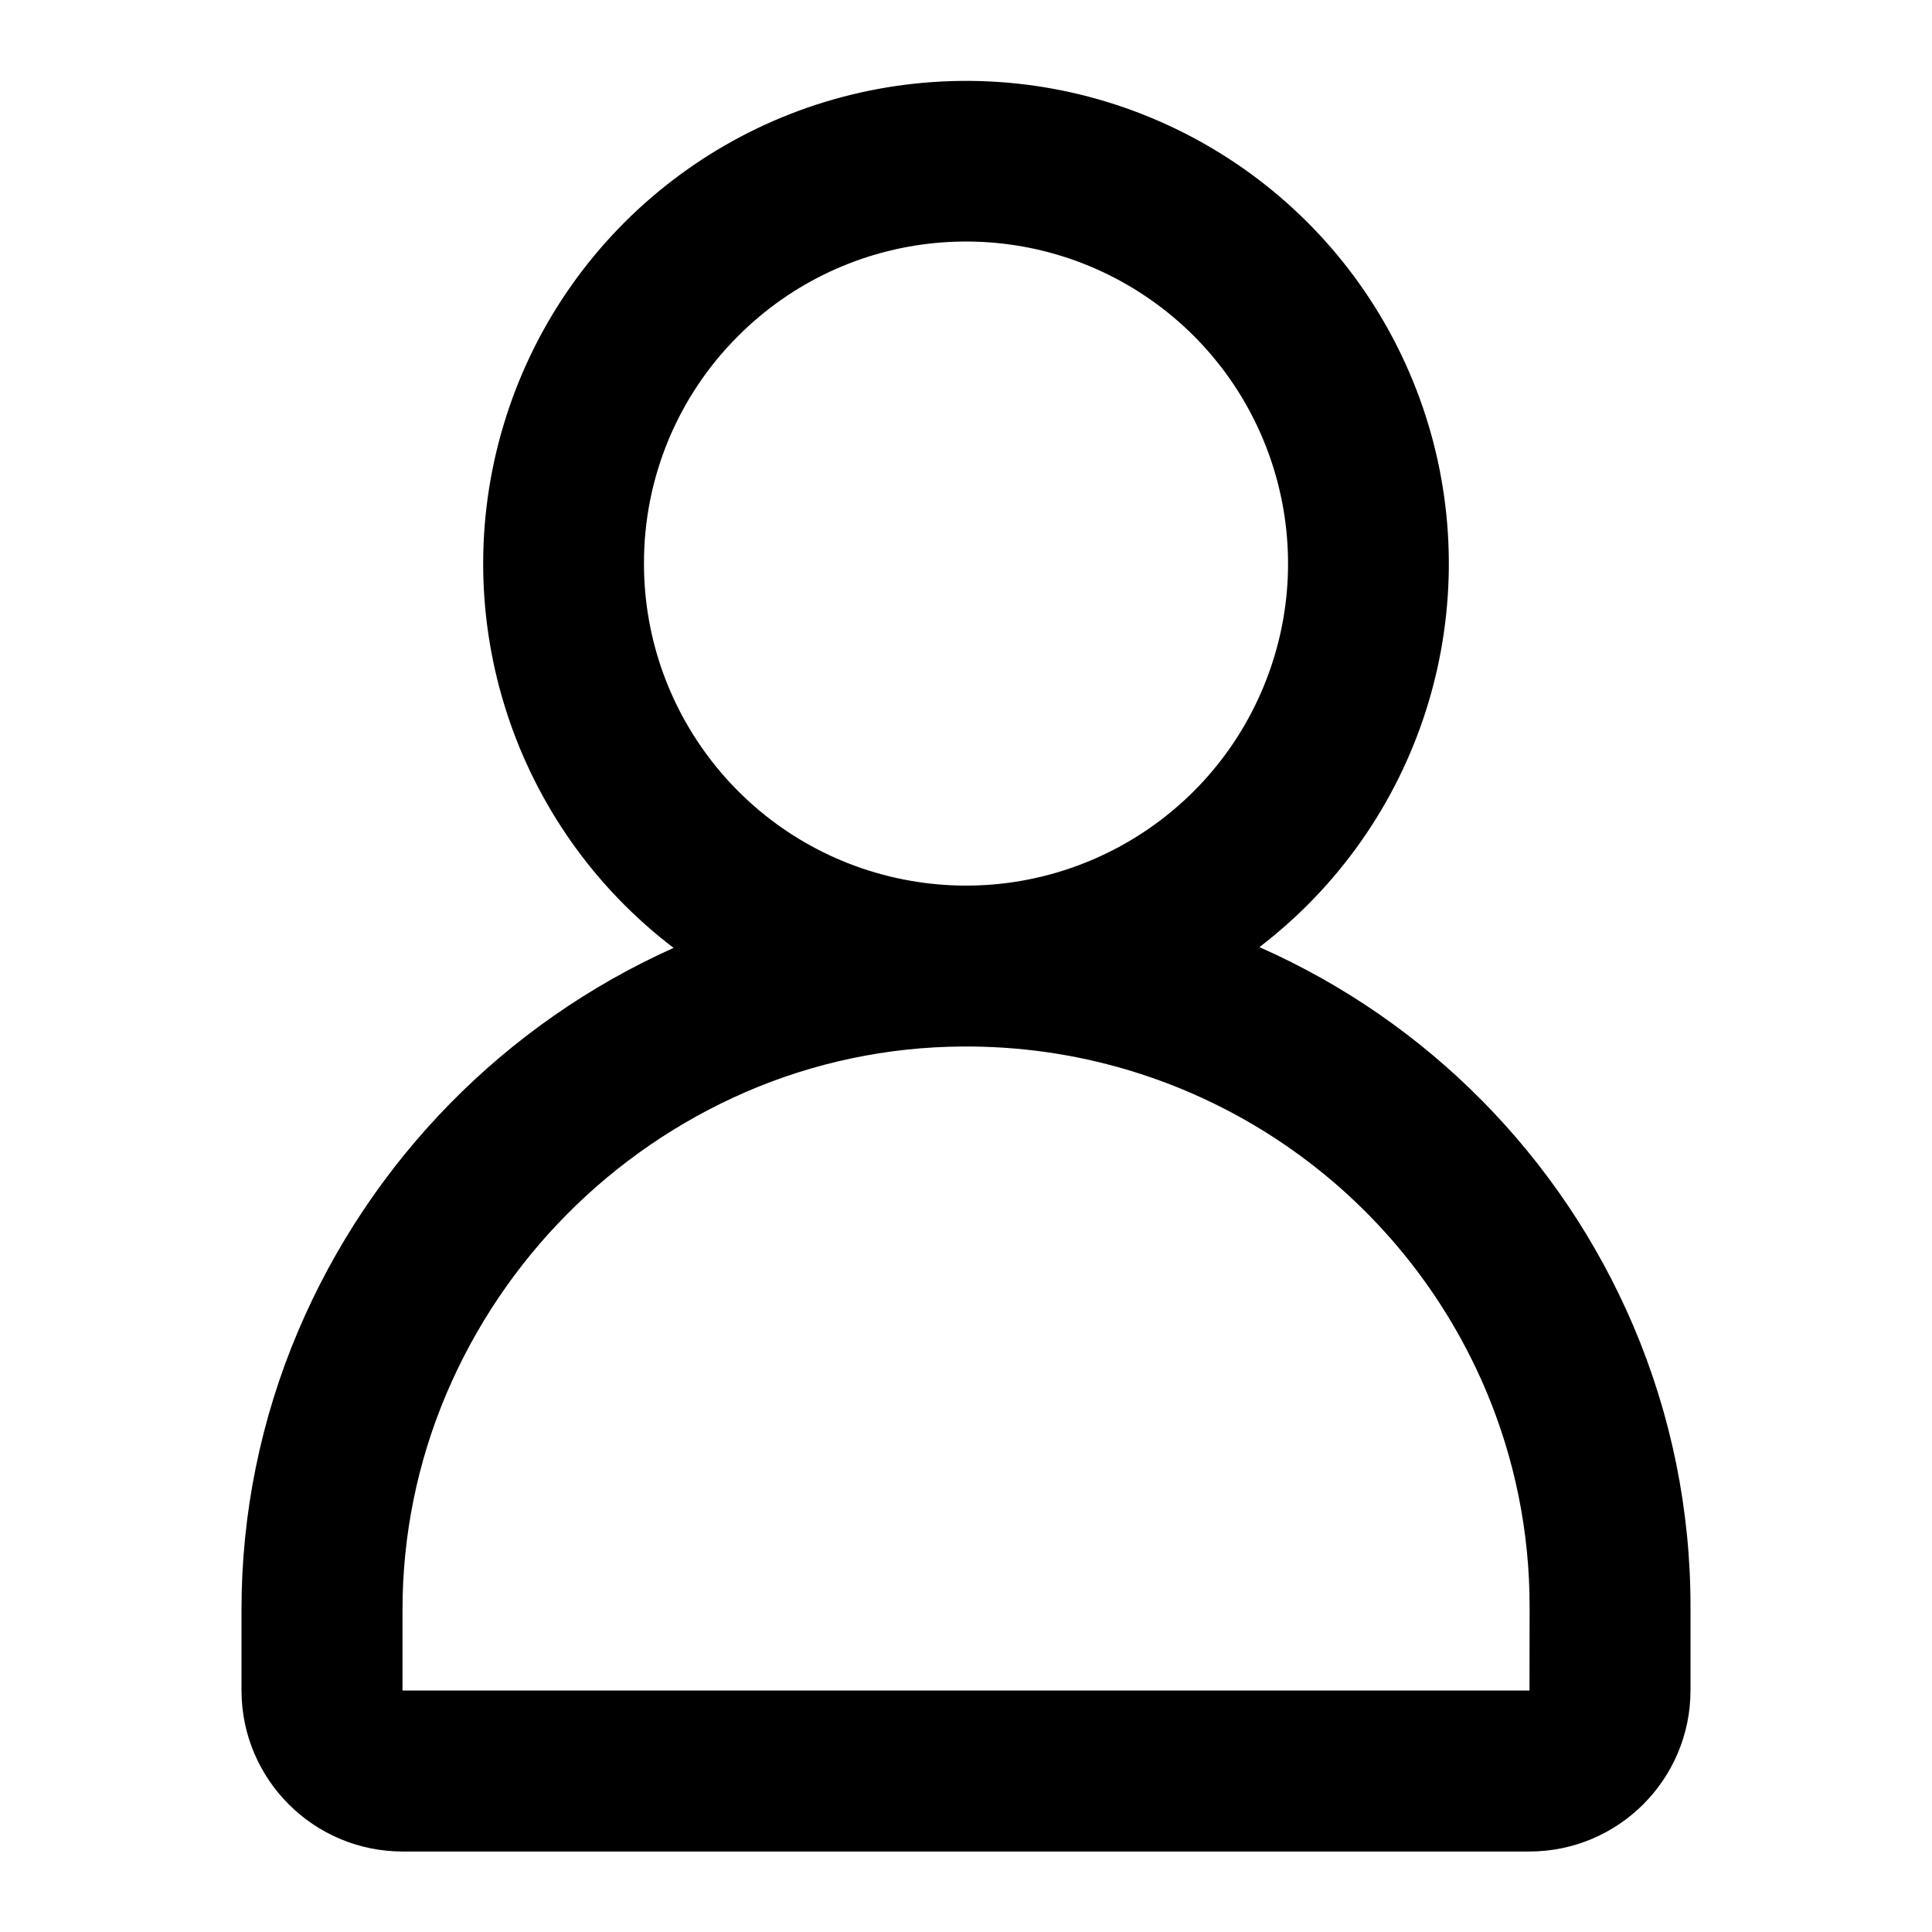
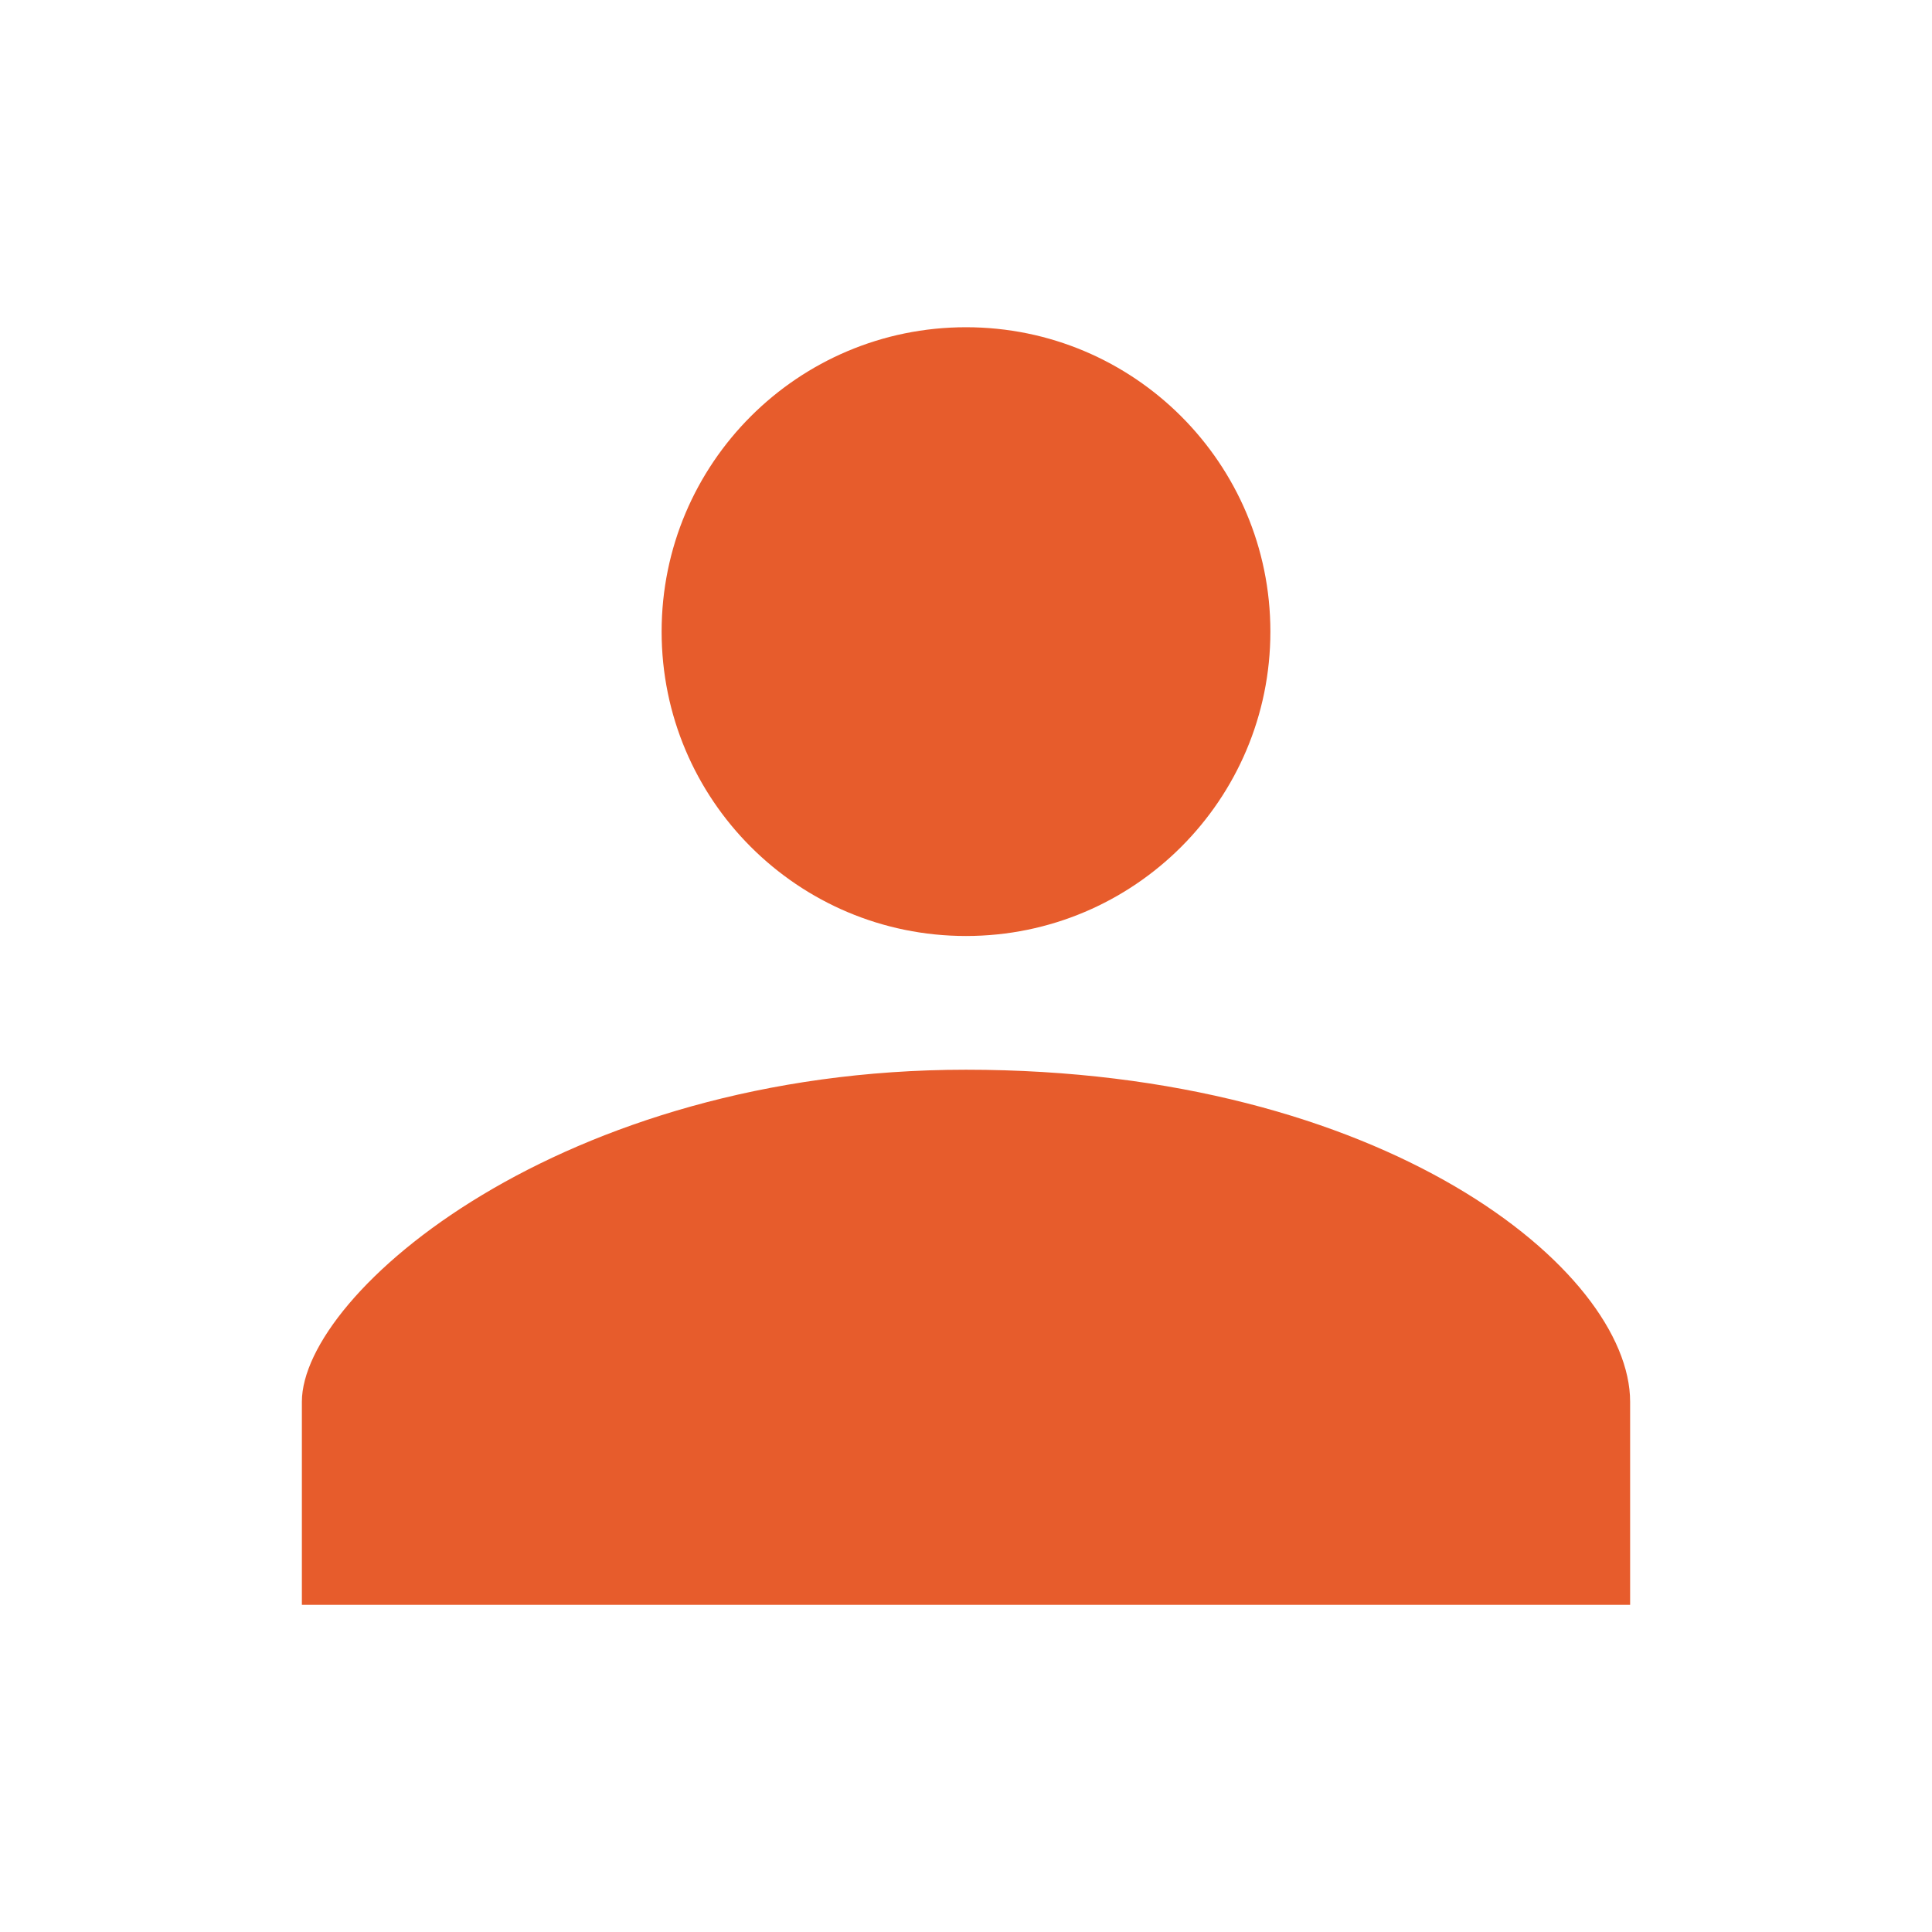
- <svg xmlns="http://www.w3.org/2000/svg" id="Layer_1" data-name="Layer 1" viewBox="0 0 512 512">
-   <path d="M432.84,351.34A192.17,192.17,0,0,0,333.76,251a129.19,129.19,0,0,0,12.75-11.17,127.95,127.95,0,1,0-168,11.37A194.63,194.63,0,0,0,79.07,352.6,188.7,188.7,0,0,0,64,426.67V448a42.72,42.72,0,0,0,42.67,42.67H405.33A42.72,42.72,0,0,0,448,448V425.93A189.38,189.38,0,0,0,432.84,351.34ZM195.66,89a85.34,85.34,0,1,1-25,60.34A84.81,84.81,0,0,1,195.66,89ZM405.33,448H106.67V426.67a146.36,146.36,0,0,1,11.68-57.42,152.06,152.06,0,0,1,79.15-79.8A146.32,146.32,0,0,1,255,277.34a149.42,149.42,0,0,1,138.61,90.71,146.91,146.91,0,0,1,11.75,57.88Z" />
+ <svg xmlns="http://www.w3.org/2000/svg" fill="#E75C2C" width="800px" height="800px" viewBox="0 0 32 32">
+   <g id="SVGRepo_bgCarrier" stroke-width="0" />
+   <g id="SVGRepo_tracerCarrier" stroke-linecap="round" stroke-linejoin="round" />
+   <g id="SVGRepo_iconCarrier">
+     <path d="M16 15.503A5.041 5.041 0 1 0 16 5.42a5.041 5.041 0 0 0 0 10.083zm0 2.215c-6.703 0-11 3.699-11 5.5v3.363h22v-3.363c0-2.178-4.068-5.5-11-5.5z" />
+   </g>
</svg>
